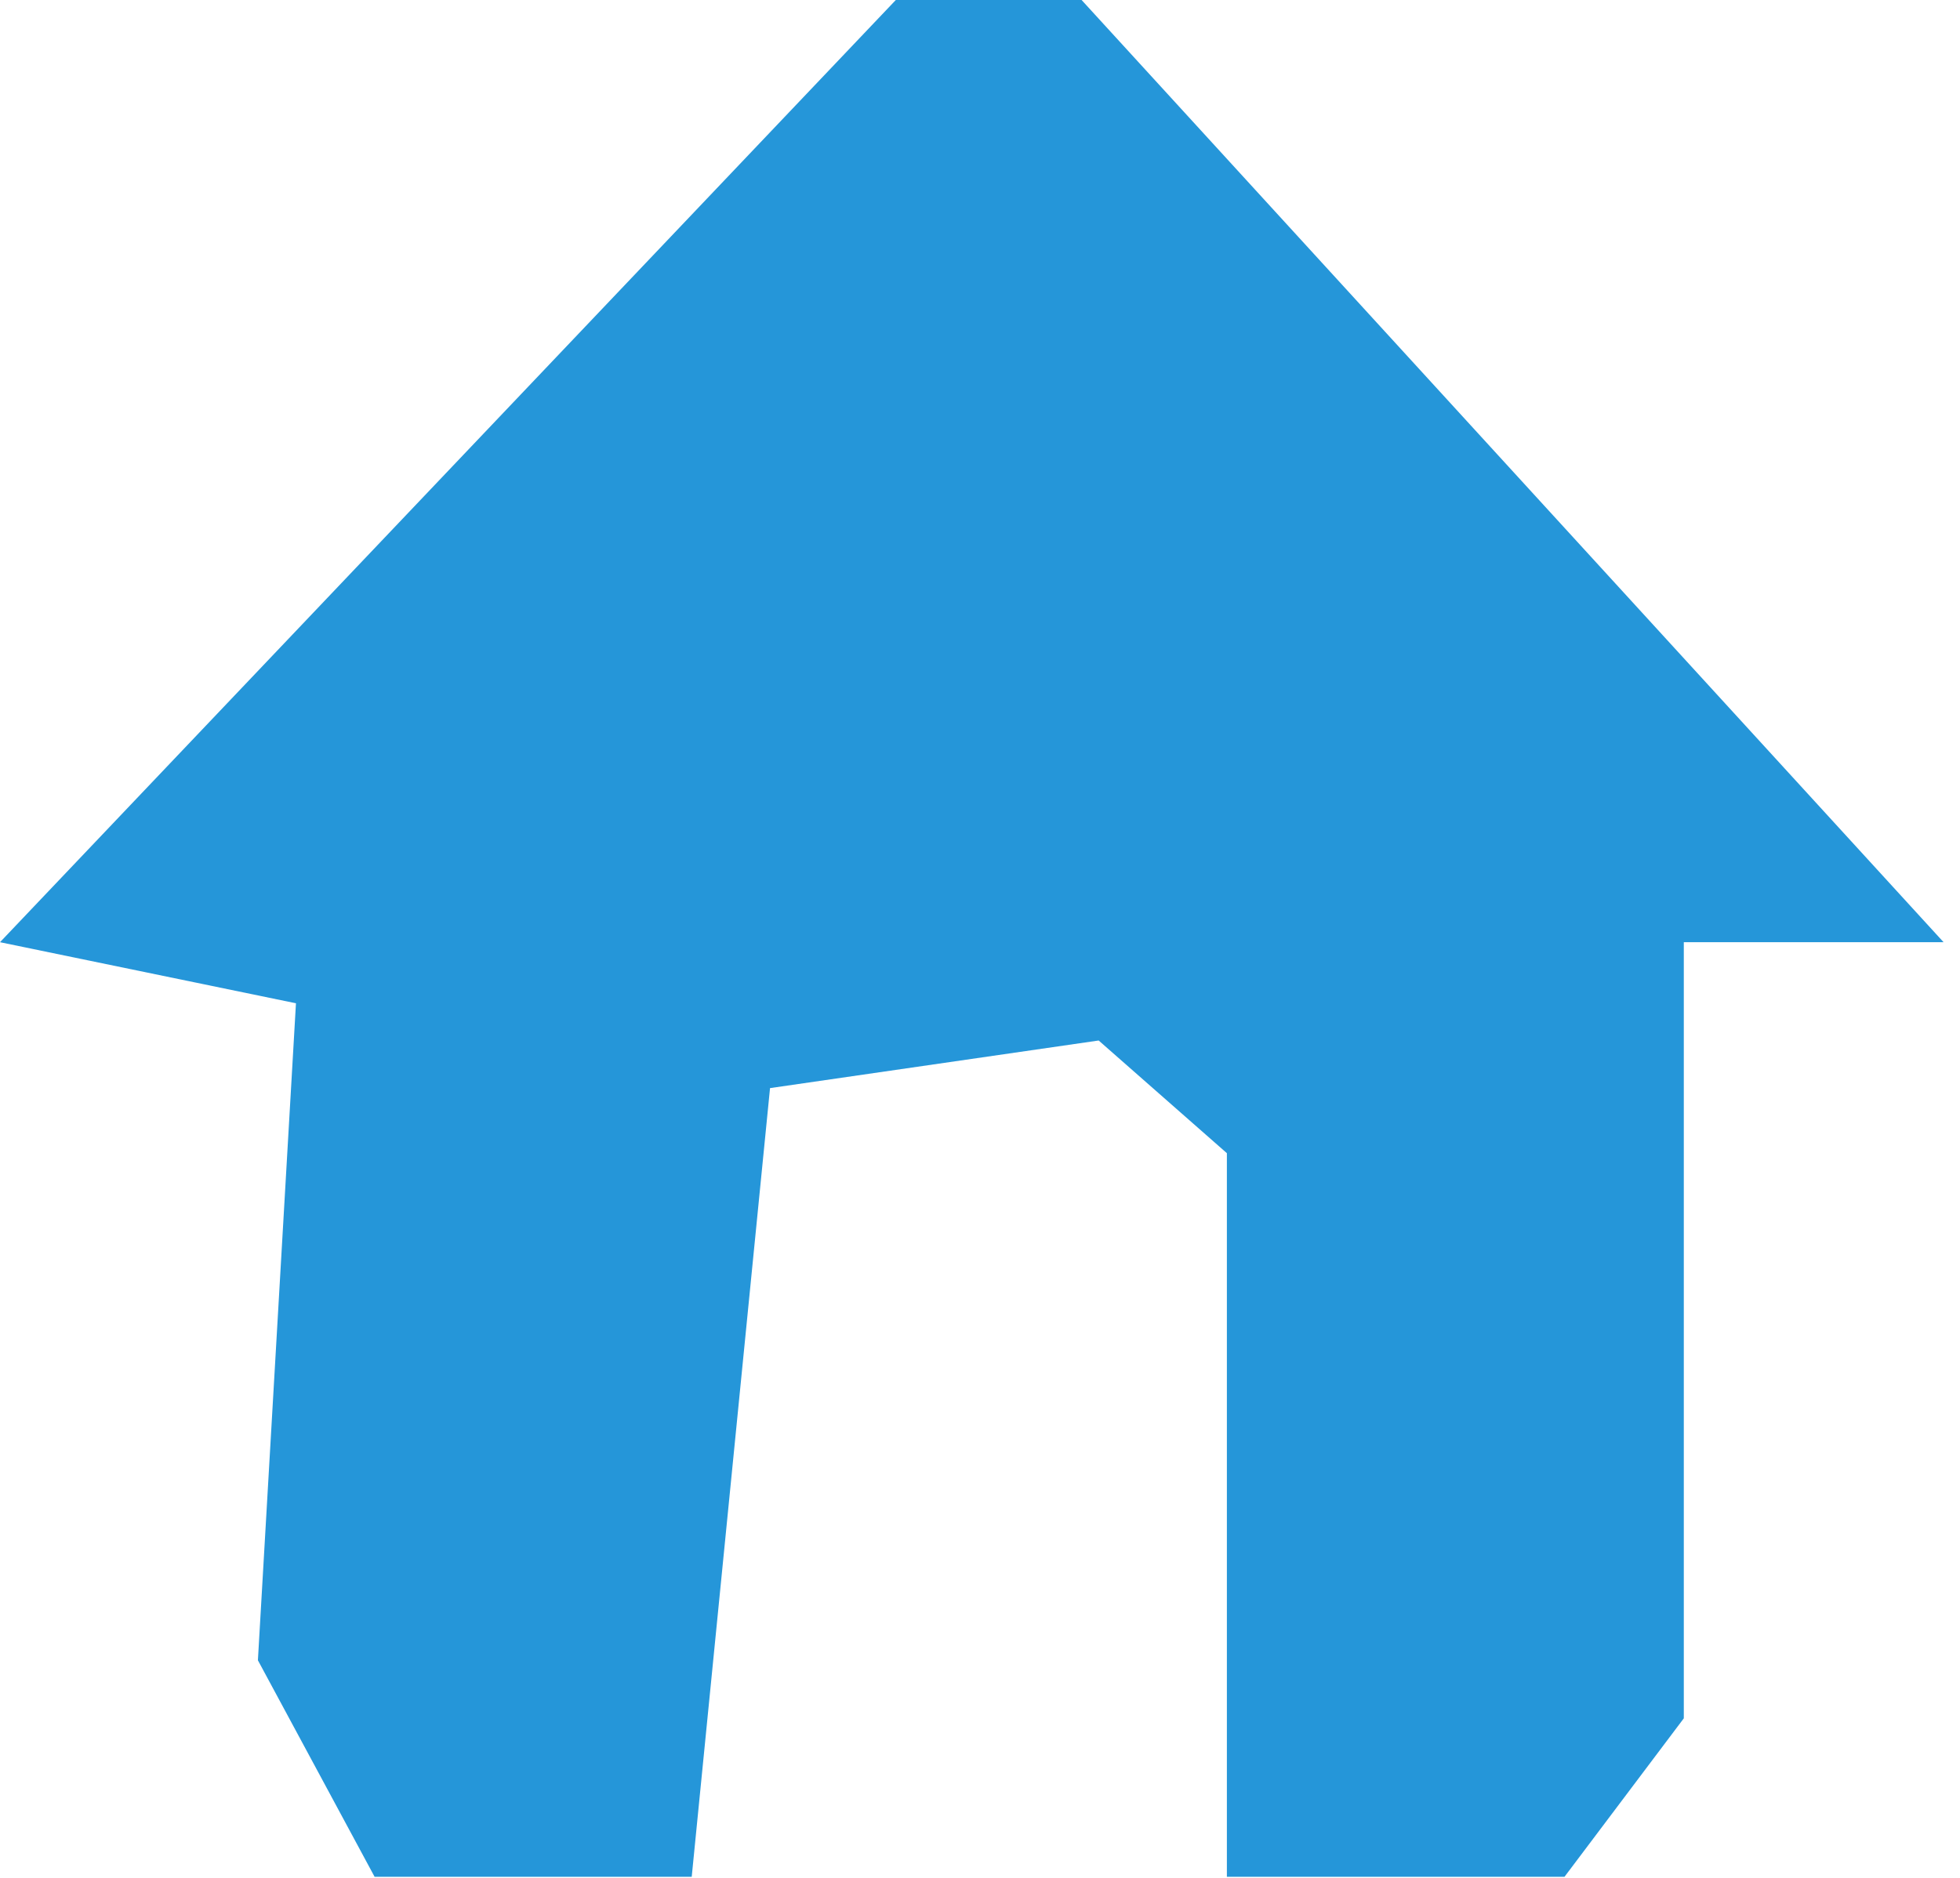
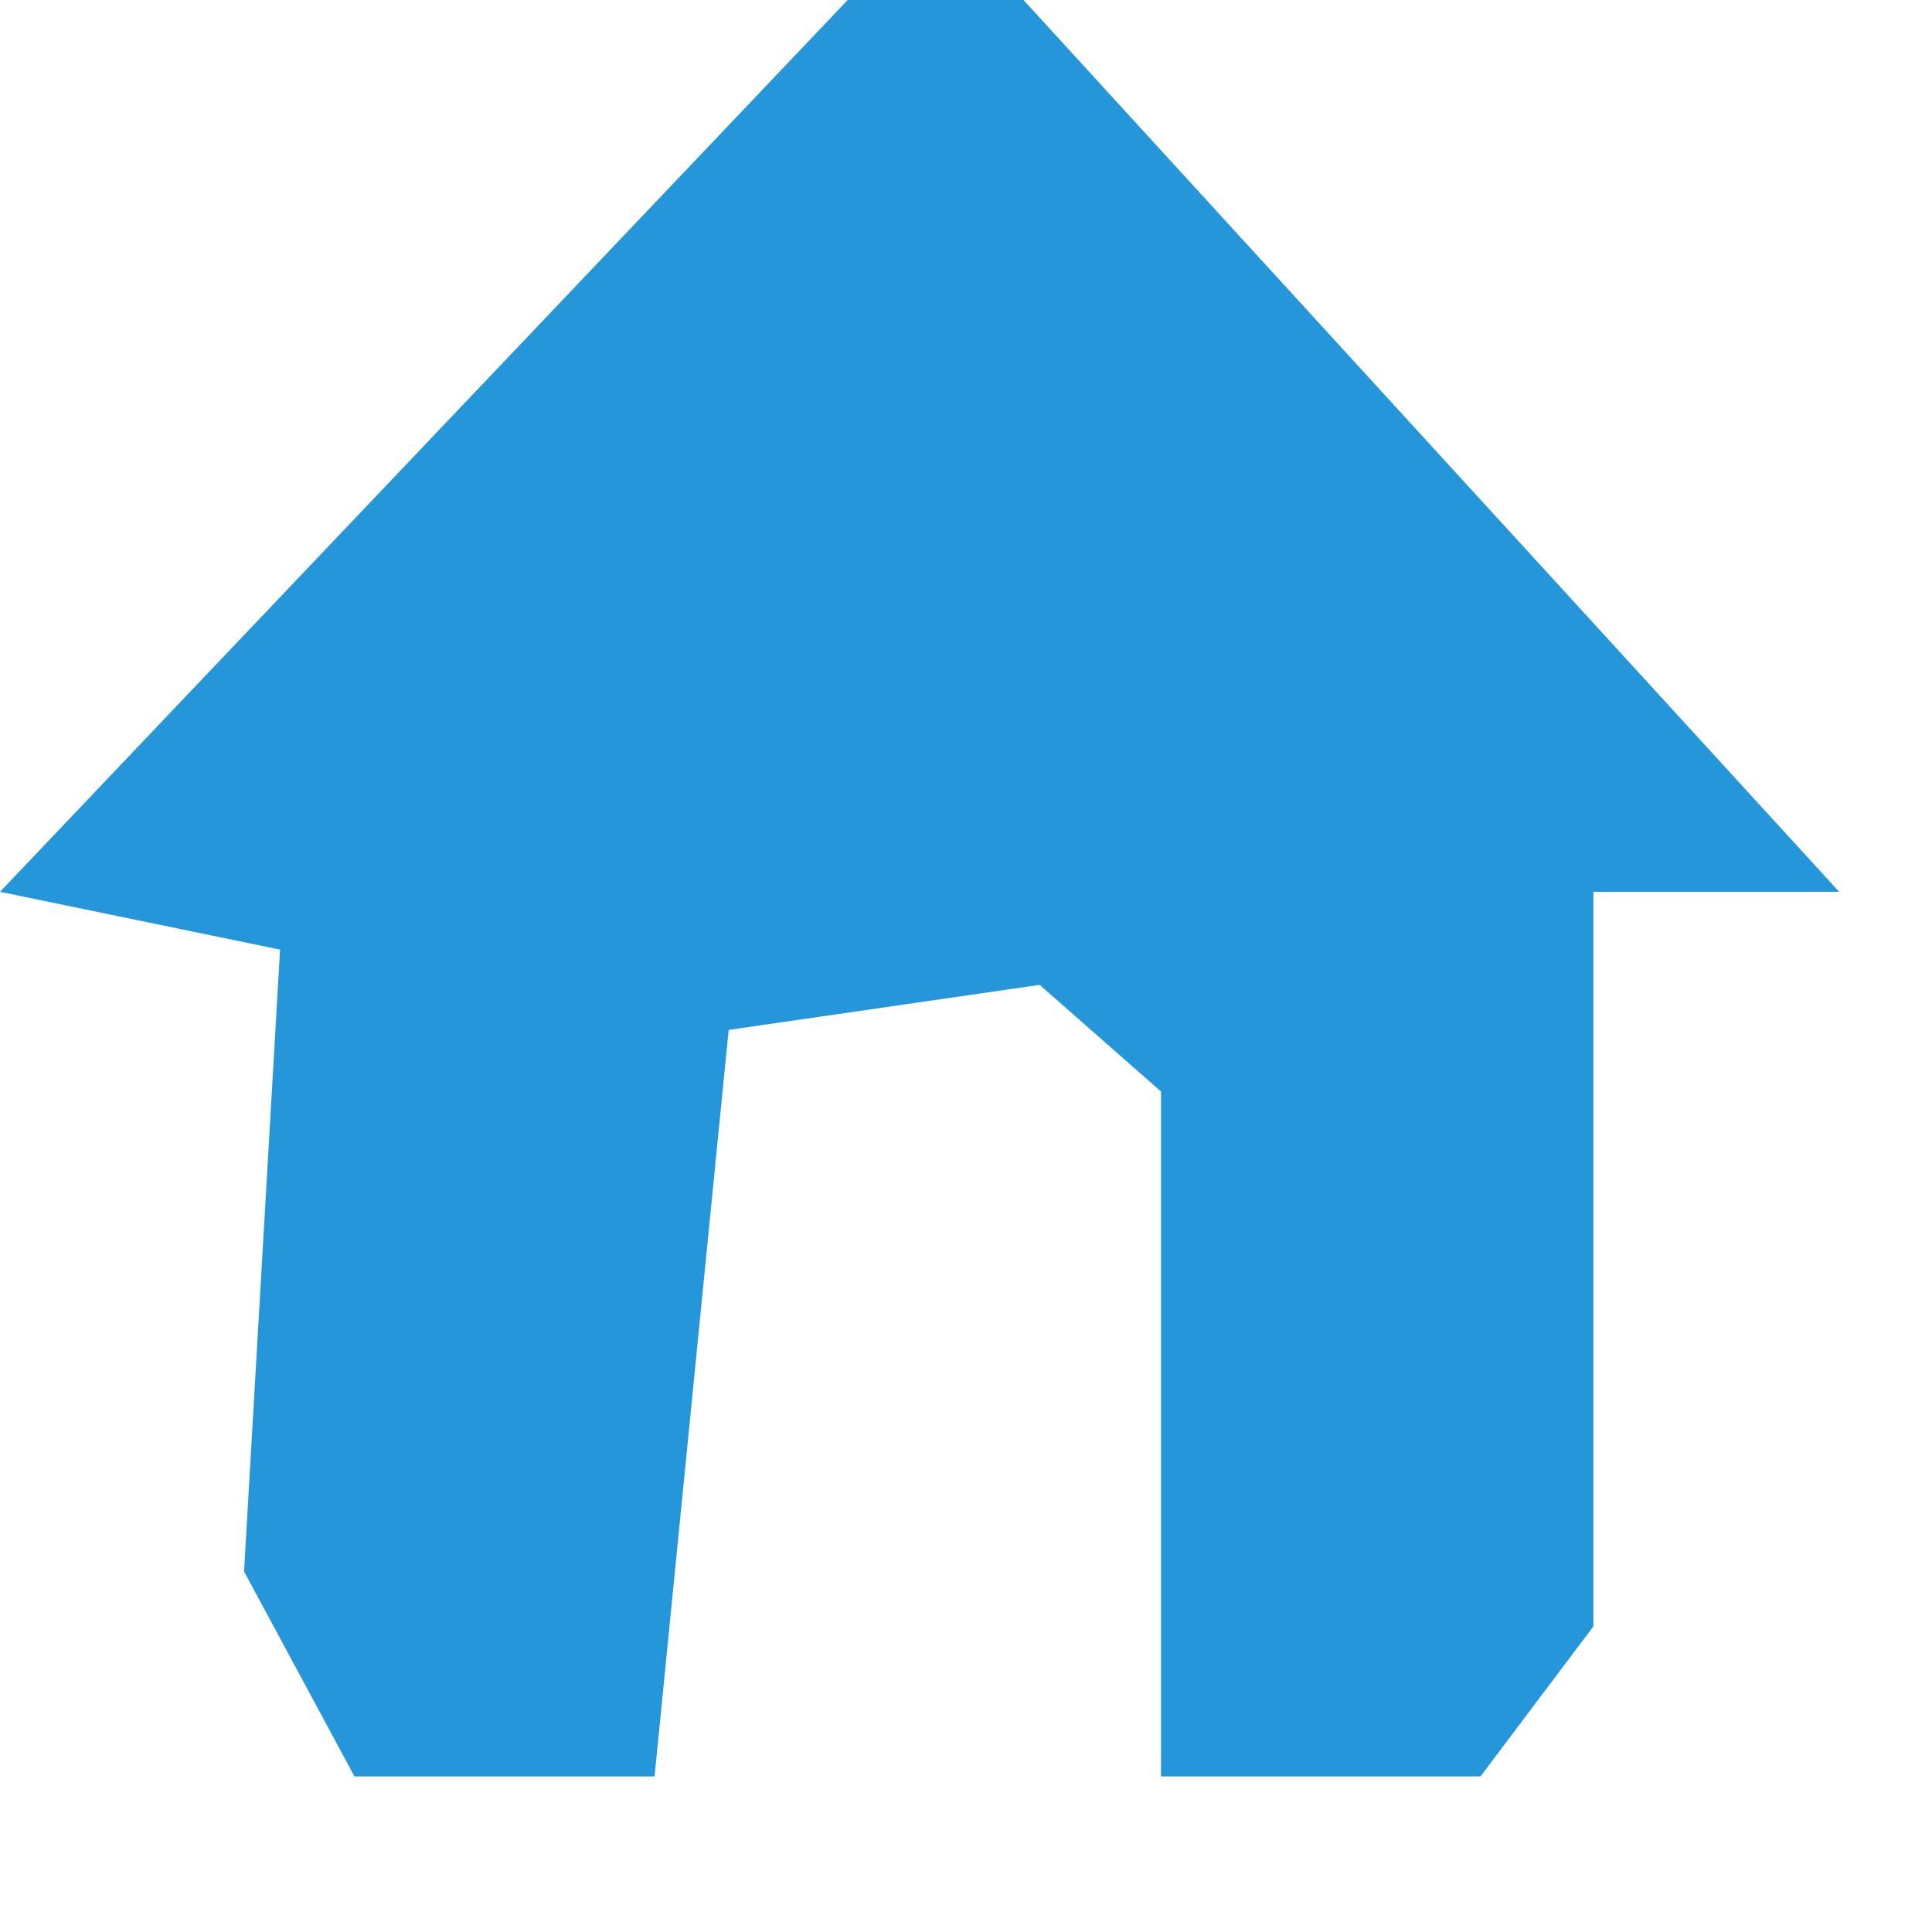
- <svg xmlns="http://www.w3.org/2000/svg" width="24px" height="23px" viewBox="0 0 24 23" version="1.1">
-   <g id="页面1" stroke="none" stroke-width="1" fill="none" fill-rule="evenodd">
-     <g id="机票查询" transform="translate(-75, -530)" fill="#2596D9">
-       <polygon id="路径-3复制" points="75 541.54 85.969 530 88.244 530 98.799 541.54 95.618 541.54 95.618 551.046 94.157 552.987 90.023 552.987 90.023 544.124 88.453 542.744 84.429 543.327 83.47 552.987 79.587 552.987 78.158 550.335 78.624 542.288" />
+ <svg xmlns="http://www.w3.org/2000/svg" width="25" height="25">
+   <g>
+     <rect fill="none" id="canvas_background" height="27" width="27" y="-1" x="-1" />
+   </g>
+   <g>
+     <g fill-rule="evenodd" fill="none" id="页面1">
+       <g fill="#2596D9" id="机票查询">
+         <polygon points="0,11.54 10.969,0 13.244,0 23.799,11.54 20.618,11.54 20.618,21.046 19.157,22.987 15.023,22.987 15.023,14.124 13.453,12.744 9.429,13.327 8.47,22.987 4.587,22.987 3.158,20.335 3.624,12.288 " id="路径-3复制" />
+       </g>
    </g>
  </g>
</svg>
